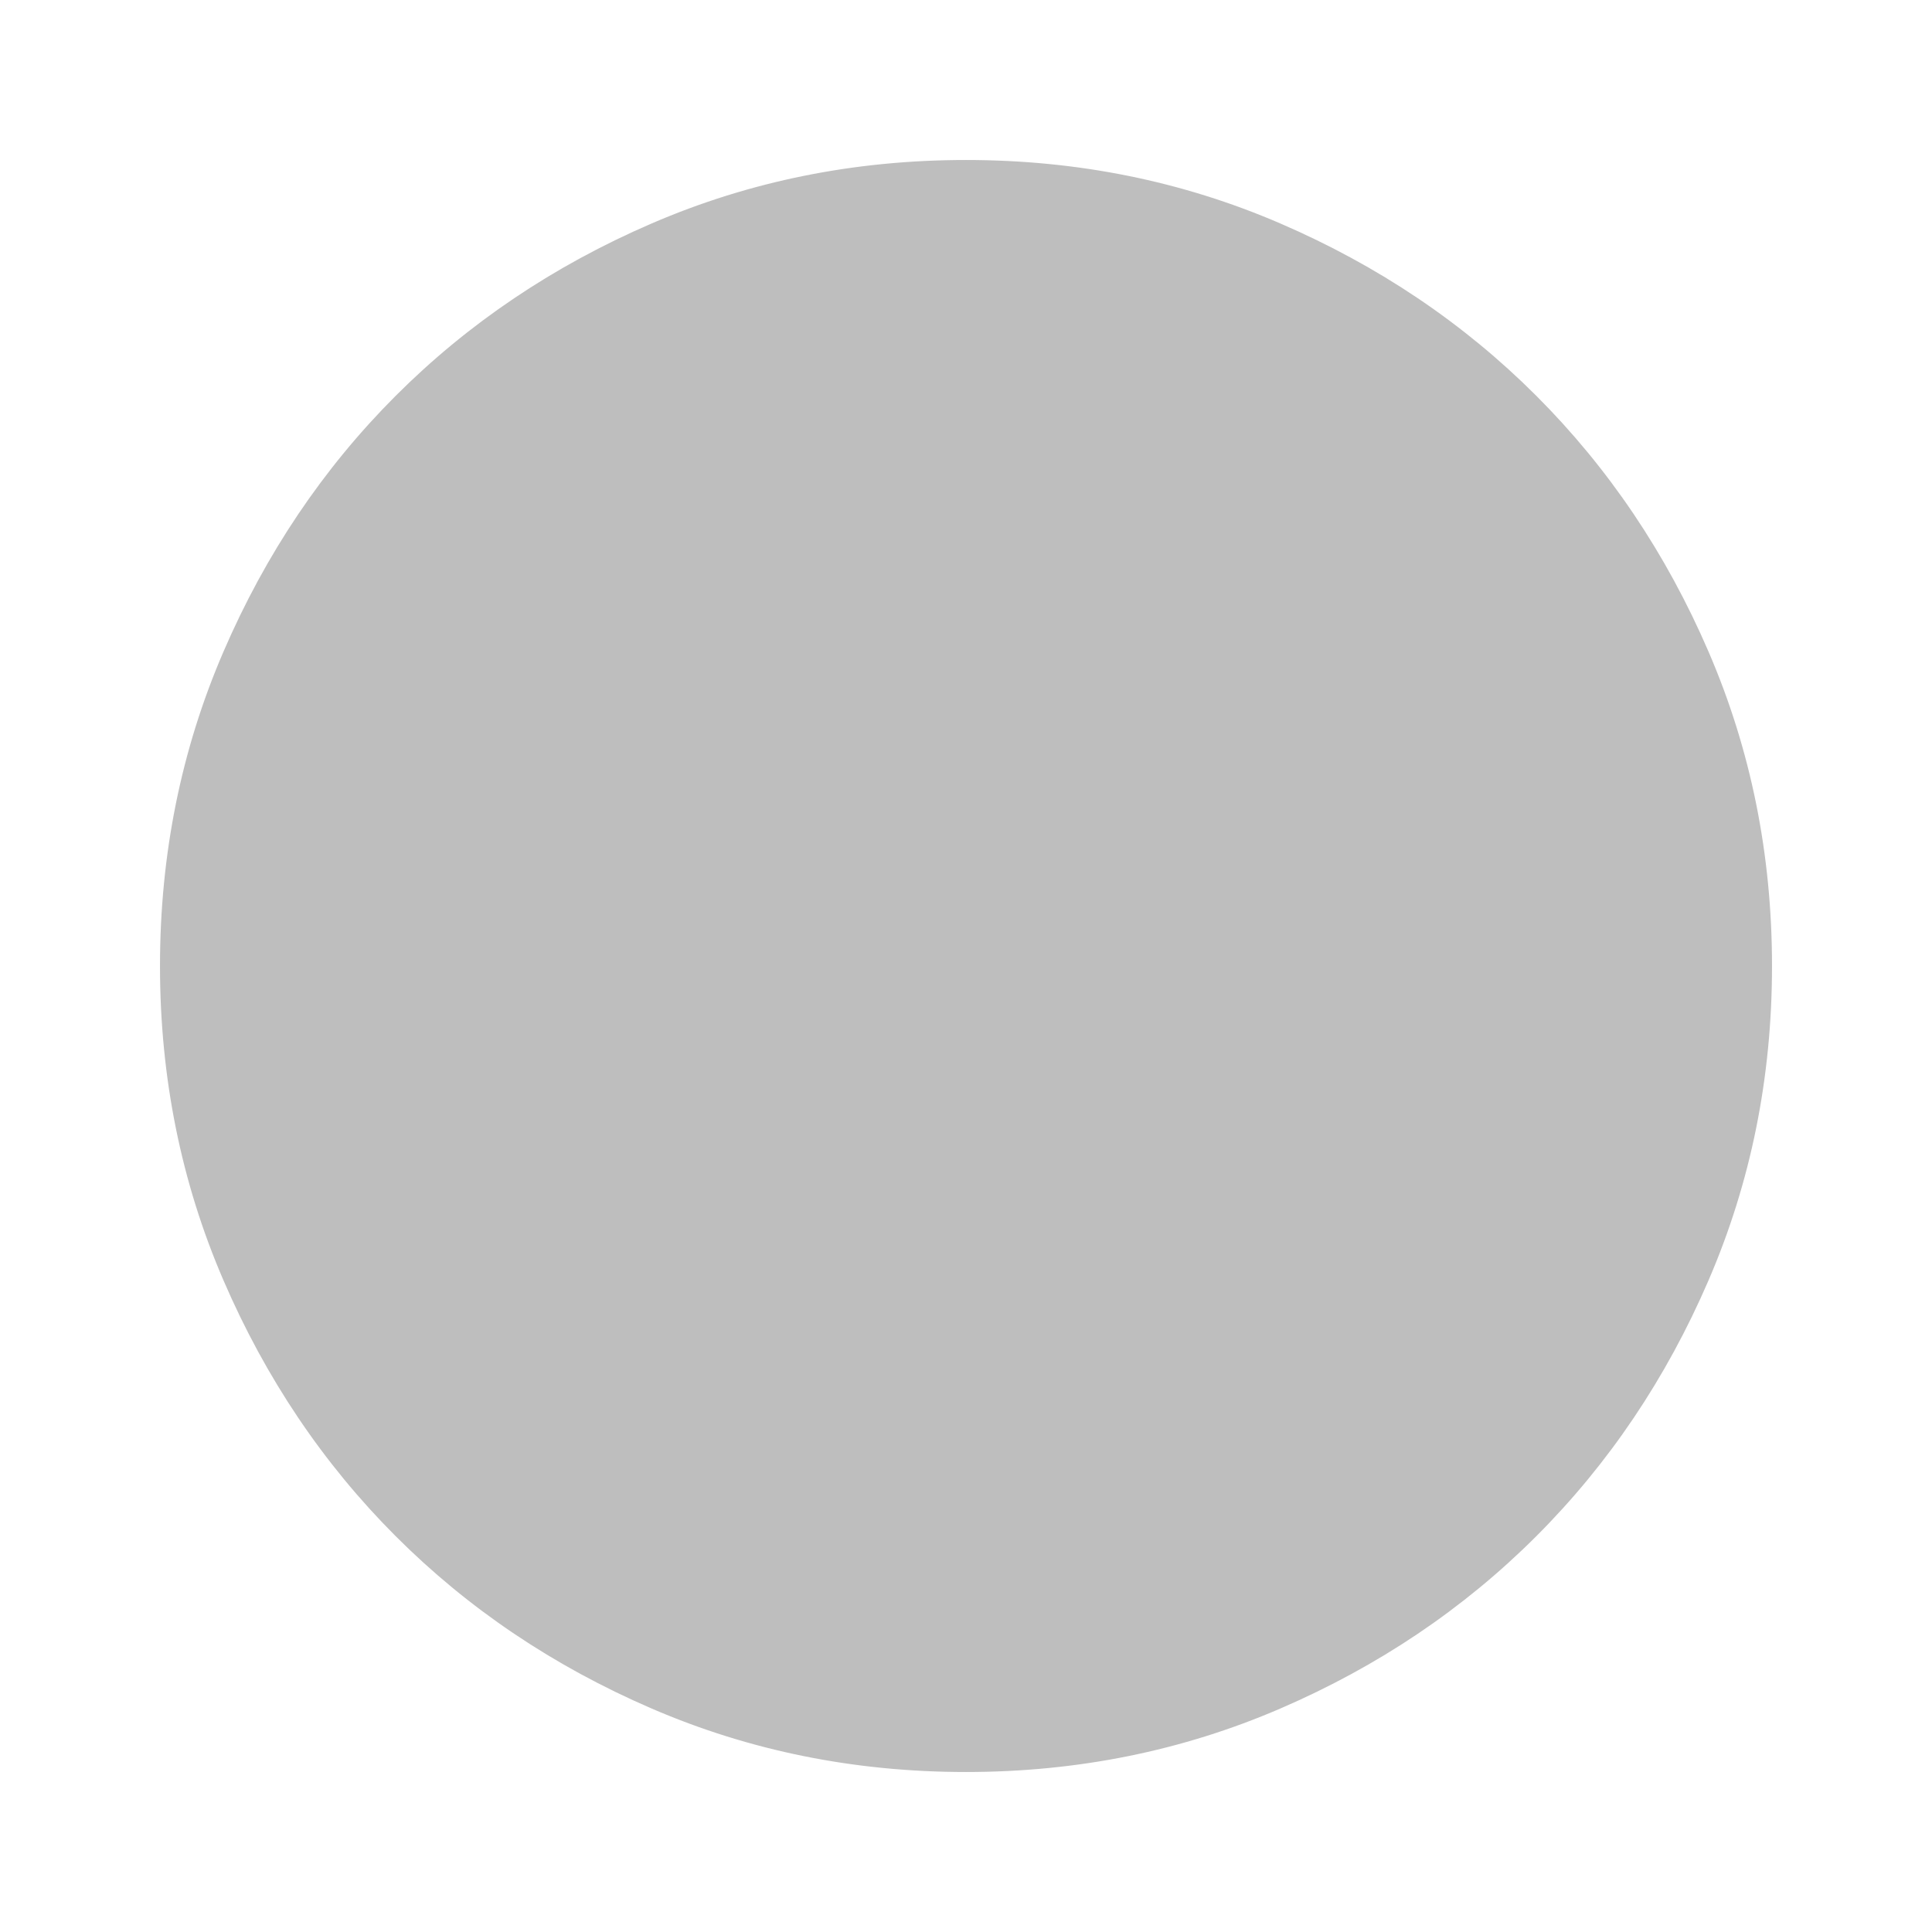
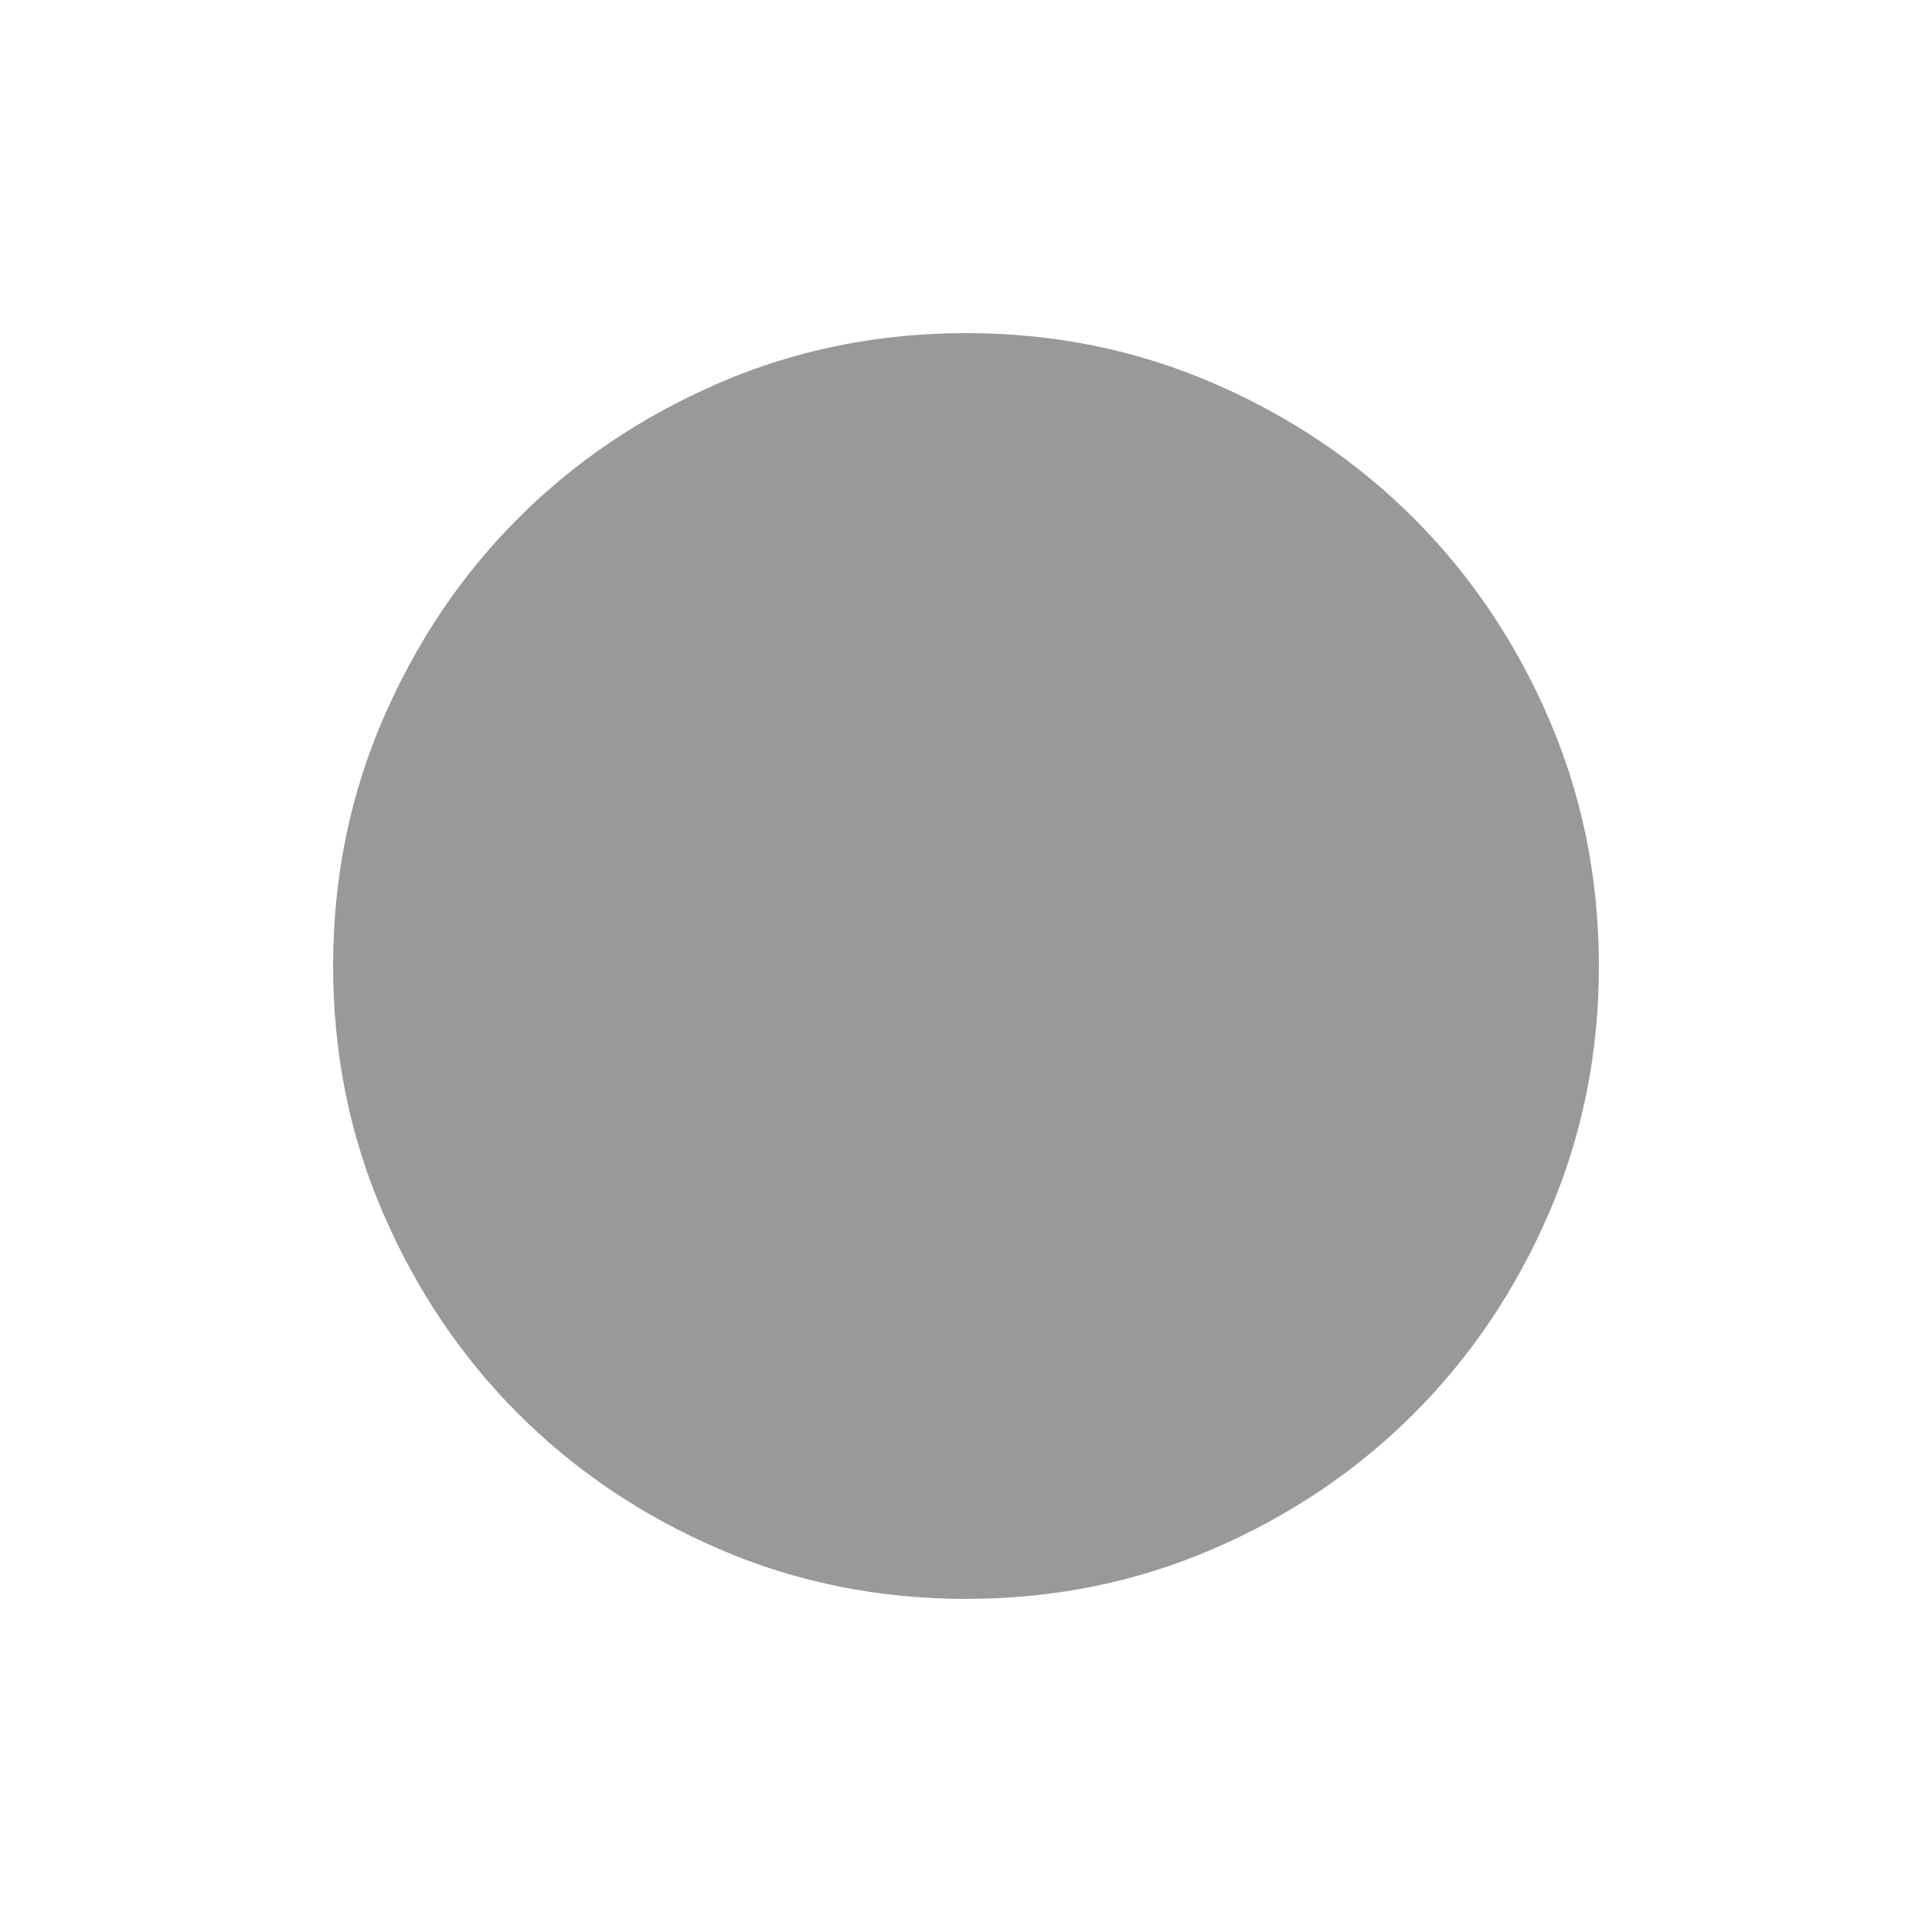
<svg xmlns="http://www.w3.org/2000/svg" height="24" viewBox="0 -960 960 960" width="24" version="1.1" id="svg4">
  <defs id="defs8" />
-   <path d="M480-80q-83 0-156-31.5T197-197q-54-54-85.5-127T80-480q0-83 31.5-156T197-763q54-54 127-85.5T480-880q83 0 156 31.5T763-763q54 54 85.5 127T880-480q0 83-31.5 156T763-197q-54 54-127 85.5T480-80Zm0-80q134 0 227-93t93-227q0-134-93-227t-227-93q-134 0-227 93t-93 227q0 134 93 227t227 93Zm0 0q-134 0-227-93t-93-227q0-134 93-227t227-93q134 0 227 93t93 227q0 134-93 227t-227 93Z" id="path2" style="fill:#bebebe;fill-opacity:1;stroke:#bebebe;stroke-opacity:1" />
+   <path d="m 480,-166.022 q -65.151,0 -122.452,-24.726 -57.301,-24.726 -99.688,-67.113 -42.387,-42.387 -67.113,-99.688 -24.726,-57.301 -24.726,-122.452 0,-65.151 24.726,-122.452 24.726,-57.301 67.113,-99.688 42.387,-42.387 99.688,-67.113 57.301,-24.726 122.452,-24.726 65.151,0 122.452,24.726 57.301,24.726 99.688,67.113 42.387,42.387 67.113,99.688 24.726,57.301 24.726,122.452 0,65.151 -24.726,122.452 -24.726,57.301 -67.113,99.688 -42.387,42.387 -99.688,67.113 -57.301,24.726 -122.452,24.726 z m 0,-62.796 q 105.183,0 178.183,-73 73,-73 73,-178.183 0,-105.183 -73,-178.183 -73,-73 -178.183,-73 -105.183,0 -178.183,73 -73,73 -73,178.183 0,105.183 73,178.183 73,73 178.183,73 z m 0,0 q -105.183,0 -178.183,-73 -73,-73 -73,-178.183 0,-105.183 73,-178.183 73,-73 178.183,-73 105.183,0 178.183,73 73,73 73,178.183 0,105.183 -73,178.183 -73,73 -178.183,73 z" id="path2" style="fill:#999999;fill-opacity:1;stroke:#999999;stroke-width:1;stroke-opacity:1" />
</svg>
